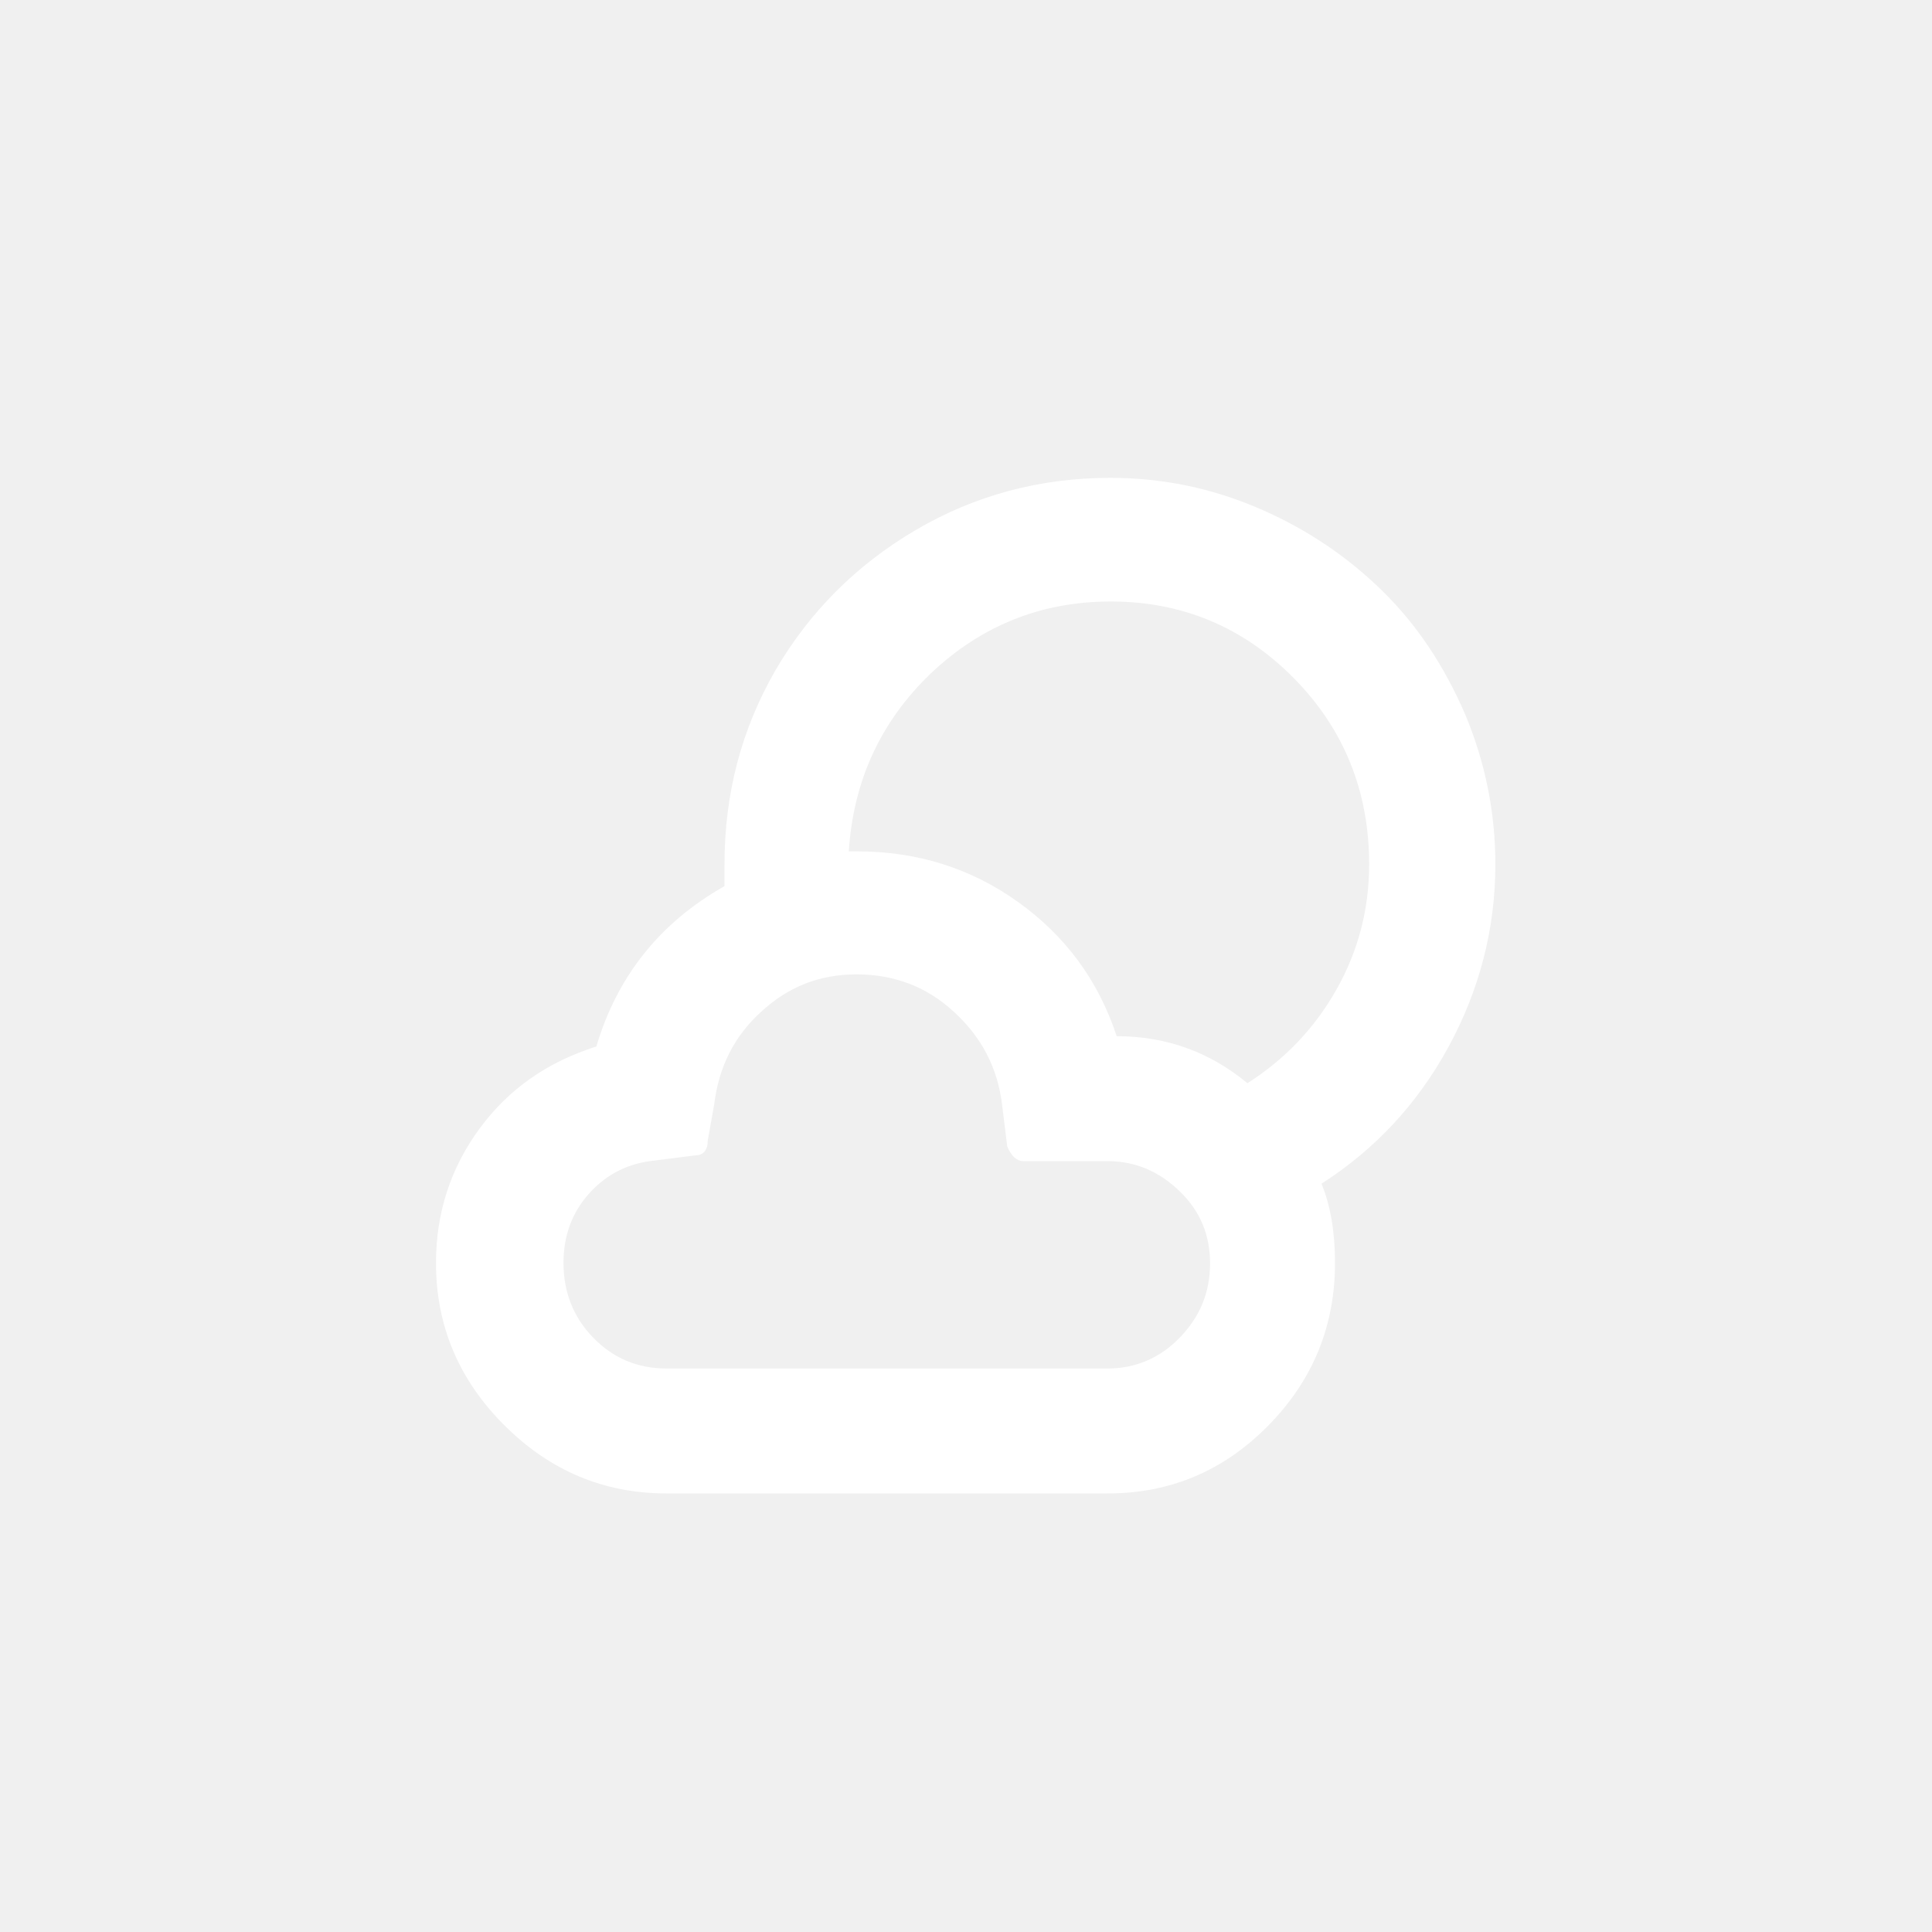
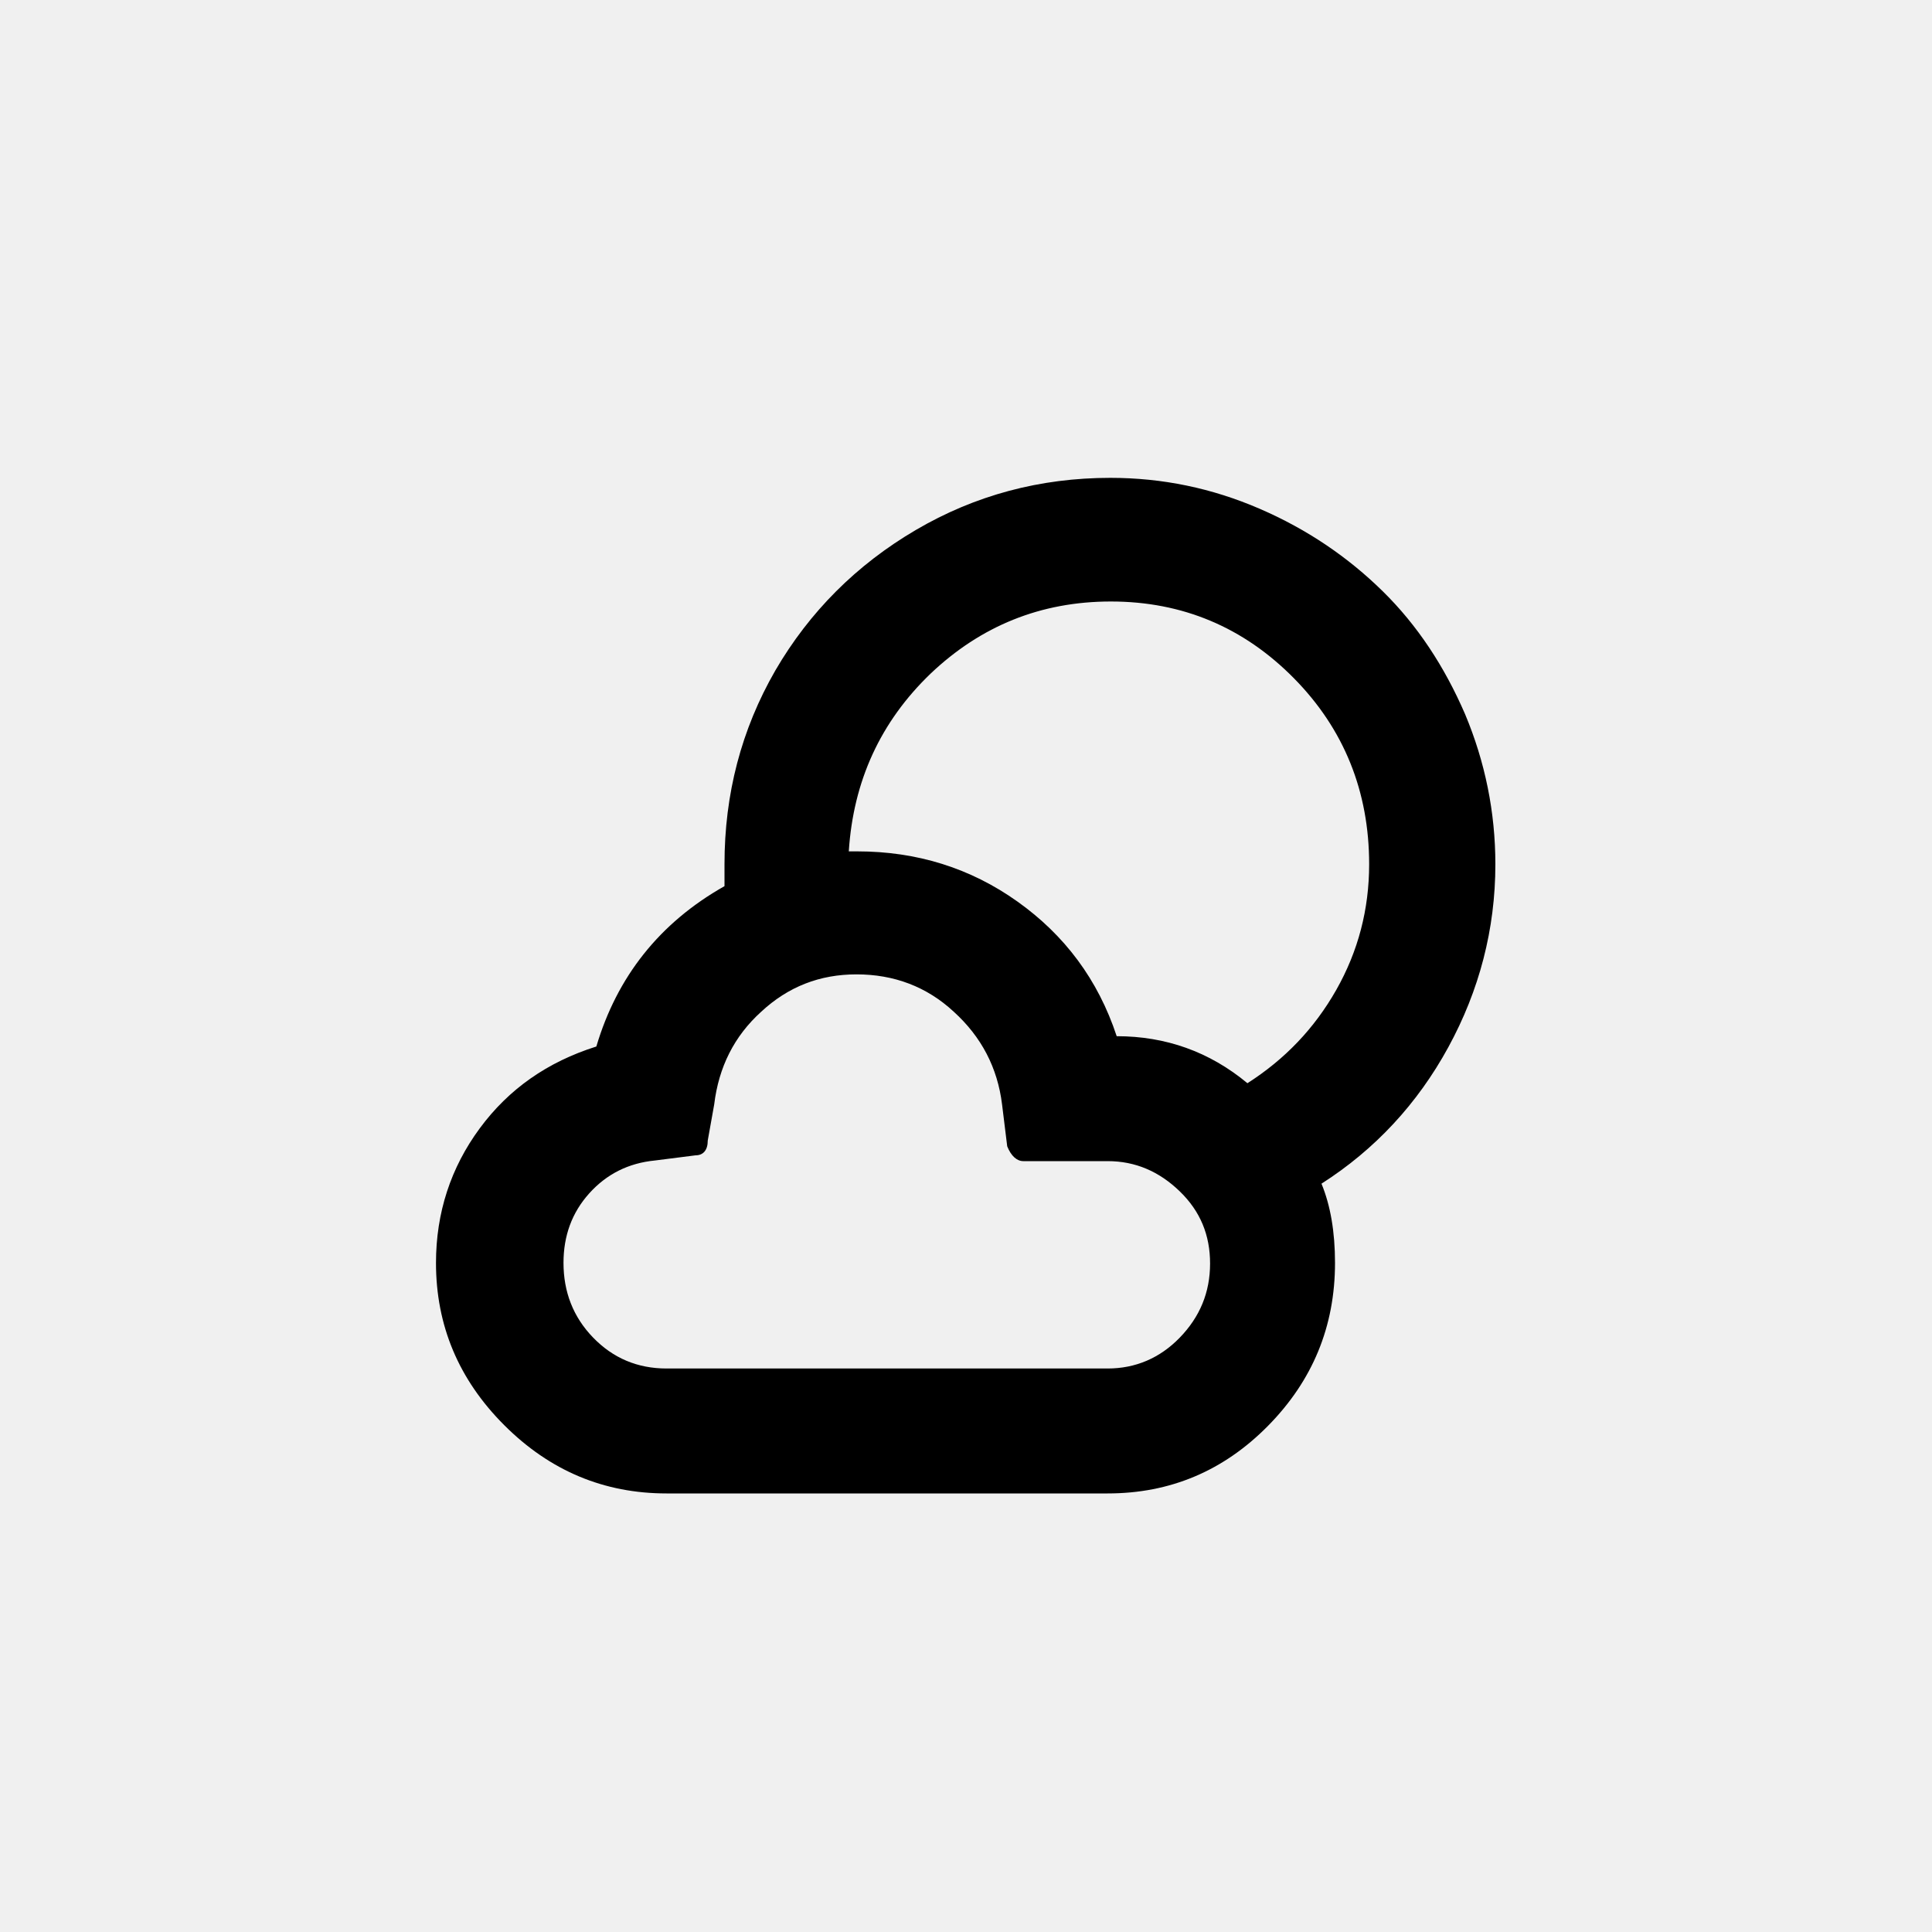
<svg xmlns="http://www.w3.org/2000/svg" version="1.1" id="Layer_1" x="0px" y="0px" viewBox="0 0 30 30" style="enable-background:new 0 0 30 30;" xml:space="preserve">
  <defs id="defs7" />
-   <path d="M6.77,19.61c0,0.97,0.35,1.81,1.06,2.52c0.71,0.71,1.55,1.06,2.52,1.06h6.85c0.97,0,1.8-0.35,2.49-1.05  c0.69-0.7,1.04-1.54,1.04-2.53c0-0.48-0.07-0.89-0.21-1.23c0.83-0.53,1.49-1.24,1.97-2.12c0.48-0.88,0.73-1.83,0.73-2.84  c0-0.81-0.16-1.59-0.47-2.33c-0.32-0.74-0.74-1.38-1.28-1.91S20.3,8.22,19.56,7.9c-0.74-0.32-1.51-0.48-2.32-0.48  c-1.09,0-2.1,0.27-3.02,0.81s-1.65,1.27-2.18,2.18c-0.53,0.92-0.79,1.92-0.79,3.01v0.34c-1.01,0.57-1.67,1.41-1.99,2.49  c-0.76,0.24-1.36,0.66-1.81,1.27C7,18.13,6.77,18.83,6.77,19.61z M8.75,19.61c0-0.42,0.13-0.78,0.4-1.08  c0.27-0.3,0.61-0.47,1.02-0.51l0.63-0.08c0.12,0,0.19-0.08,0.19-0.23l0.1-0.56c0.07-0.58,0.31-1.06,0.73-1.44  c0.42-0.39,0.91-0.58,1.48-0.58c0.58,0,1.09,0.19,1.51,0.58c0.43,0.39,0.68,0.87,0.75,1.44l0.08,0.65c0.06,0.15,0.15,0.23,0.25,0.23  h1.31c0.43,0,0.8,0.16,1.12,0.47c0.32,0.31,0.47,0.68,0.47,1.12c0,0.45-0.16,0.83-0.47,1.15s-0.69,0.48-1.12,0.48h-6.85  c-0.45,0-0.83-0.16-1.14-0.48S8.75,20.06,8.75,19.61z M13.18,13.22c0.07-1.09,0.49-2.01,1.27-2.76c0.78-0.74,1.71-1.12,2.8-1.12  c1.11,0,2.06,0.4,2.84,1.19c0.78,0.79,1.17,1.76,1.17,2.89c0,0.7-0.17,1.35-0.51,1.95c-0.34,0.6-0.8,1.08-1.38,1.45  c-0.59-0.49-1.27-0.73-2.03-0.73c-0.29-0.88-0.81-1.57-1.54-2.09c-0.73-0.52-1.56-0.78-2.49-0.78H13.18z" id="path2" style="fill:#ffffff" />
+   <path d="M6.77,19.61c0,0.97,0.35,1.81,1.06,2.52c0.71,0.71,1.55,1.06,2.52,1.06h6.85c0.97,0,1.8-0.35,2.49-1.05  c0.69-0.7,1.04-1.54,1.04-2.53c0-0.48-0.07-0.89-0.21-1.23c0.83-0.53,1.49-1.24,1.97-2.12c0.48-0.88,0.73-1.83,0.73-2.84  c0-0.81-0.16-1.59-0.47-2.33c-0.32-0.74-0.74-1.38-1.28-1.91S20.3,8.22,19.56,7.9c-0.74-0.32-1.51-0.48-2.32-0.48  c-1.09,0-2.1,0.27-3.02,0.81s-1.65,1.27-2.18,2.18c-0.53,0.92-0.79,1.92-0.79,3.01v0.34c-1.01,0.57-1.67,1.41-1.99,2.49  c-0.76,0.24-1.36,0.66-1.81,1.27C7,18.13,6.77,18.83,6.77,19.61z M8.75,19.61c0-0.42,0.13-0.78,0.4-1.08  c0.27-0.3,0.61-0.47,1.02-0.51l0.63-0.08c0.12,0,0.19-0.08,0.19-0.23l0.1-0.56c0.07-0.58,0.31-1.06,0.73-1.44  c0.42-0.39,0.91-0.58,1.48-0.58c0.58,0,1.09,0.19,1.51,0.58c0.43,0.39,0.68,0.87,0.75,1.44l0.08,0.65c0.06,0.15,0.15,0.23,0.25,0.23  h1.31c0.43,0,0.8,0.16,1.12,0.47c0.32,0.31,0.47,0.68,0.47,1.12c0,0.45-0.16,0.83-0.47,1.15s-0.69,0.48-1.12,0.48h-6.85  c-0.45,0-0.83-0.16-1.14-0.48S8.75,20.06,8.75,19.61z M13.18,13.22c0.07-1.09,0.49-2.01,1.27-2.76c0.78-0.74,1.71-1.12,2.8-1.12  c1.11,0,2.06,0.4,2.84,1.19c0.78,0.79,1.17,1.76,1.17,2.89c0,0.7-0.17,1.35-0.51,1.95c-0.34,0.6-0.8,1.08-1.38,1.45  c-0.59-0.49-1.27-0.73-2.03-0.73c-0.29-0.88-0.81-1.57-1.54-2.09c-0.73-0.52-1.56-0.78-2.49-0.78H13.18z" id="path2" style="fill:#000" />
</svg>
